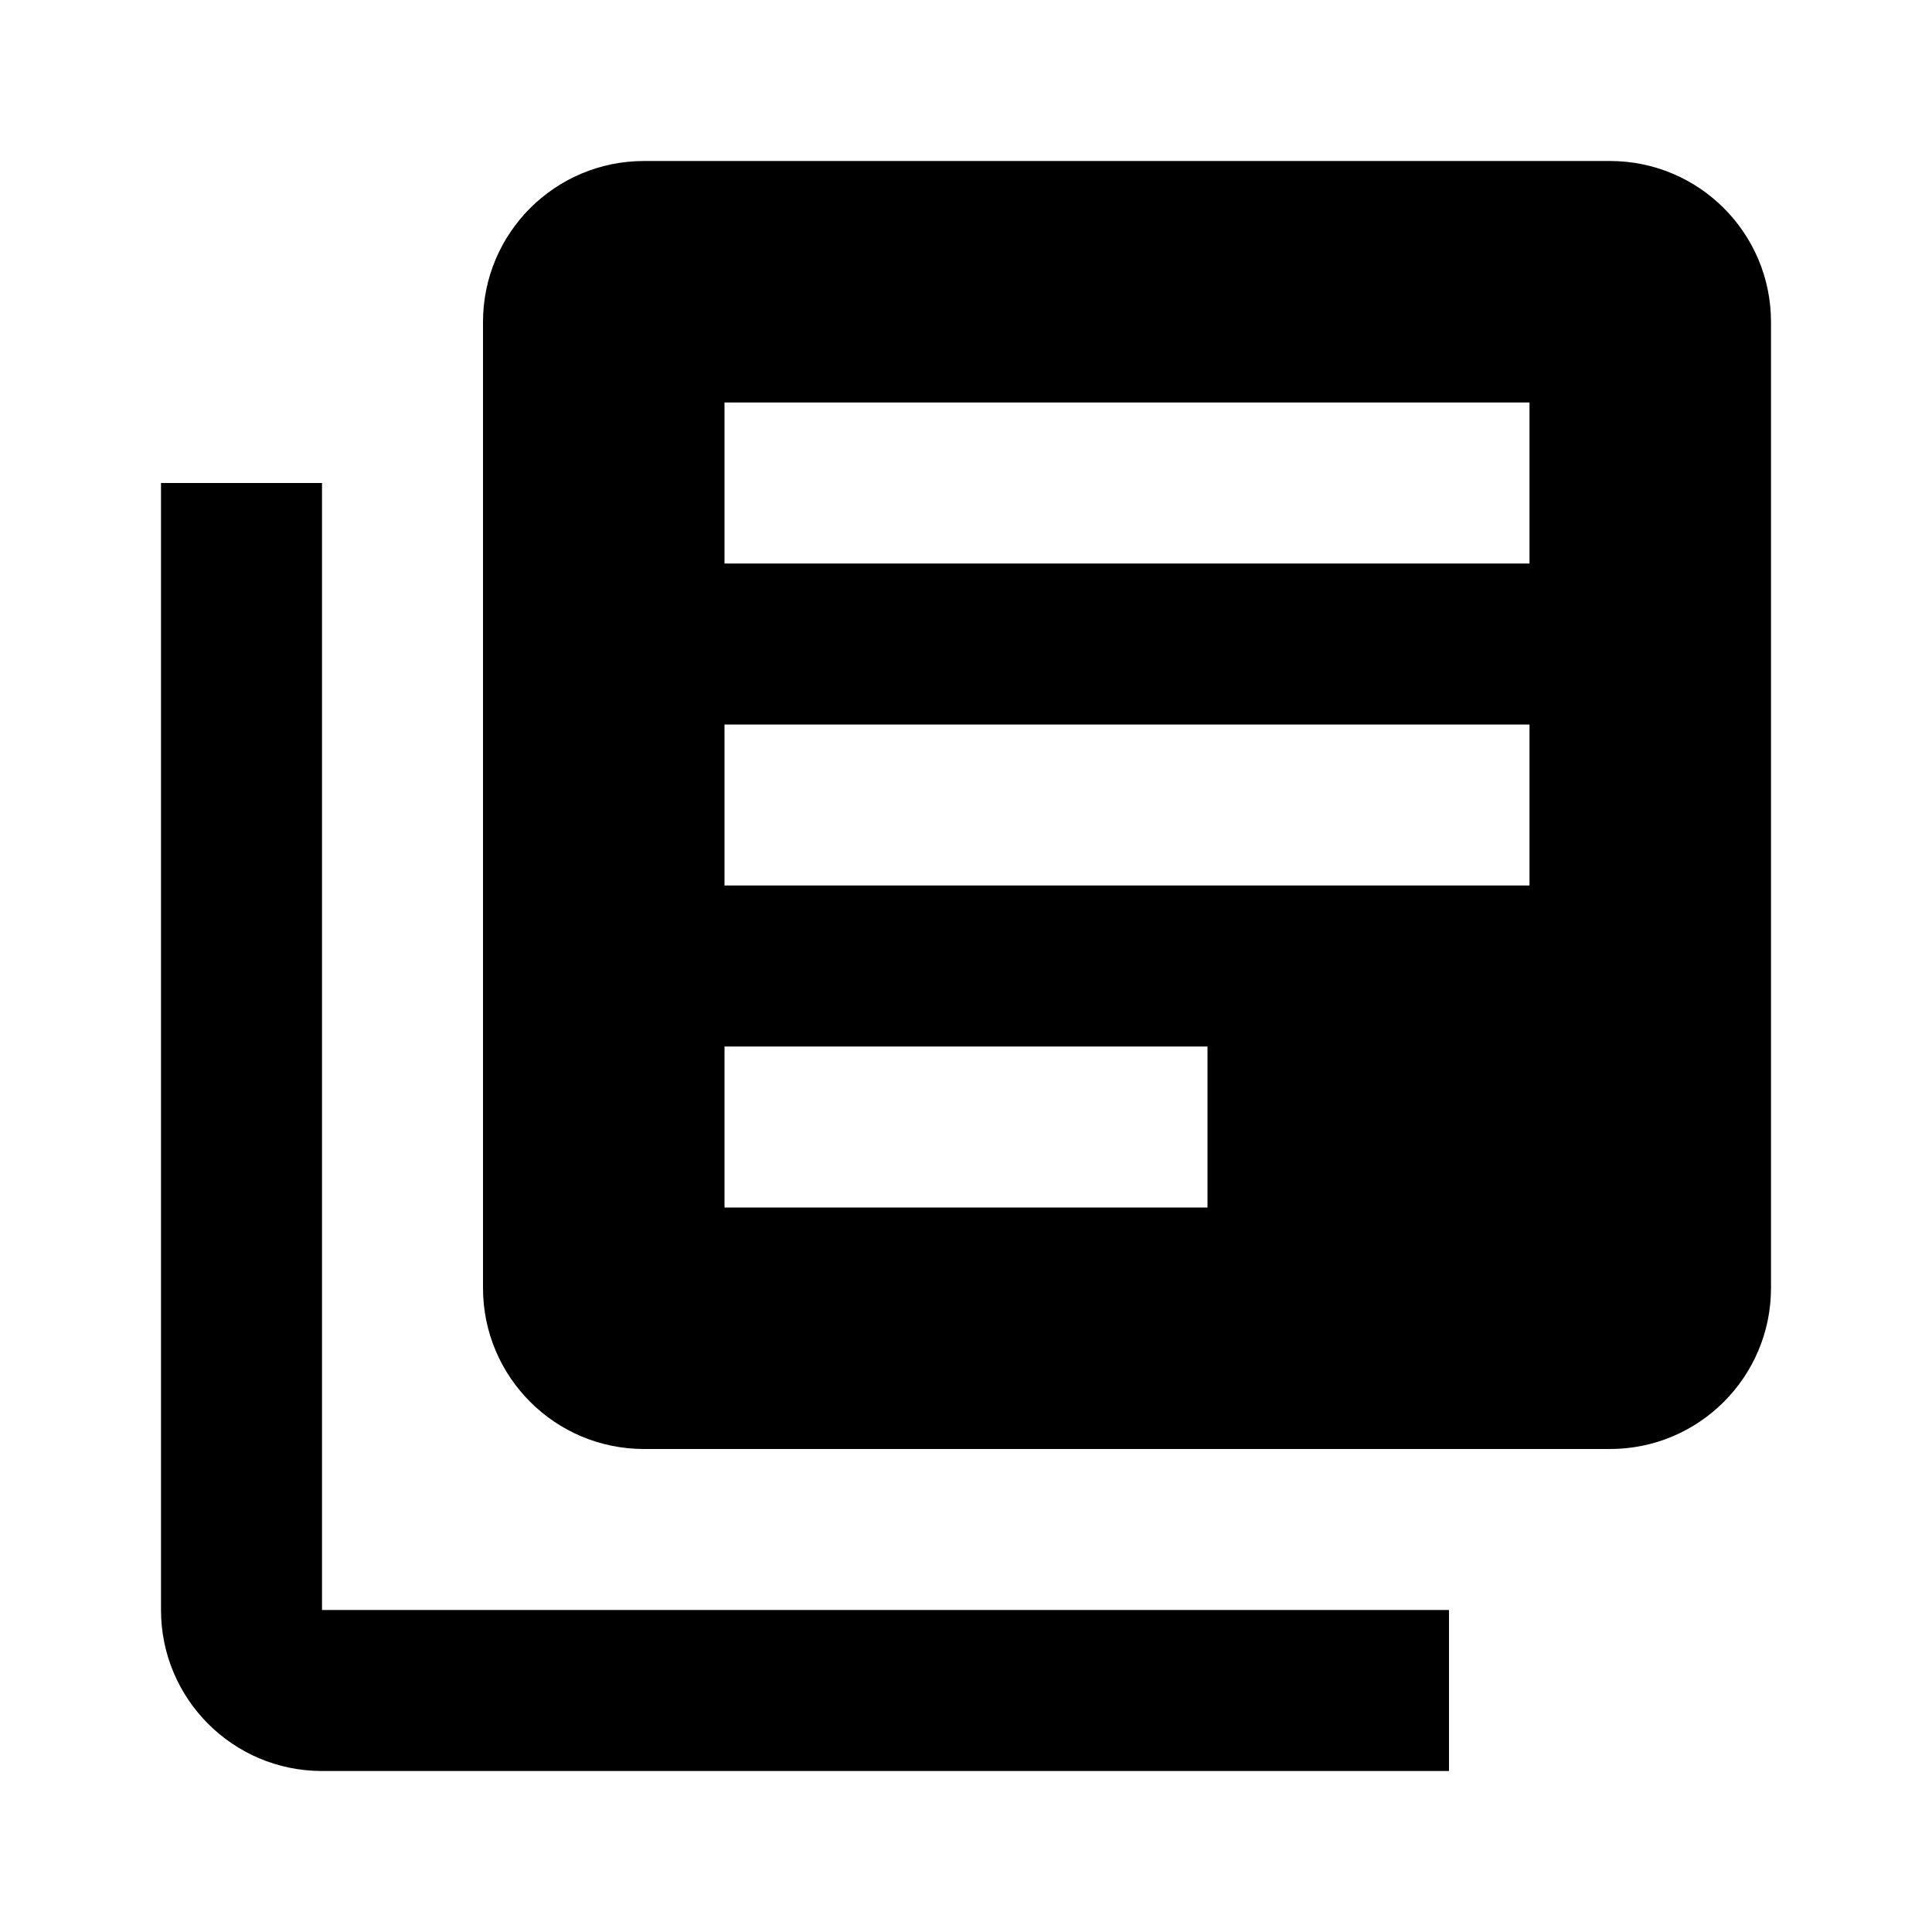
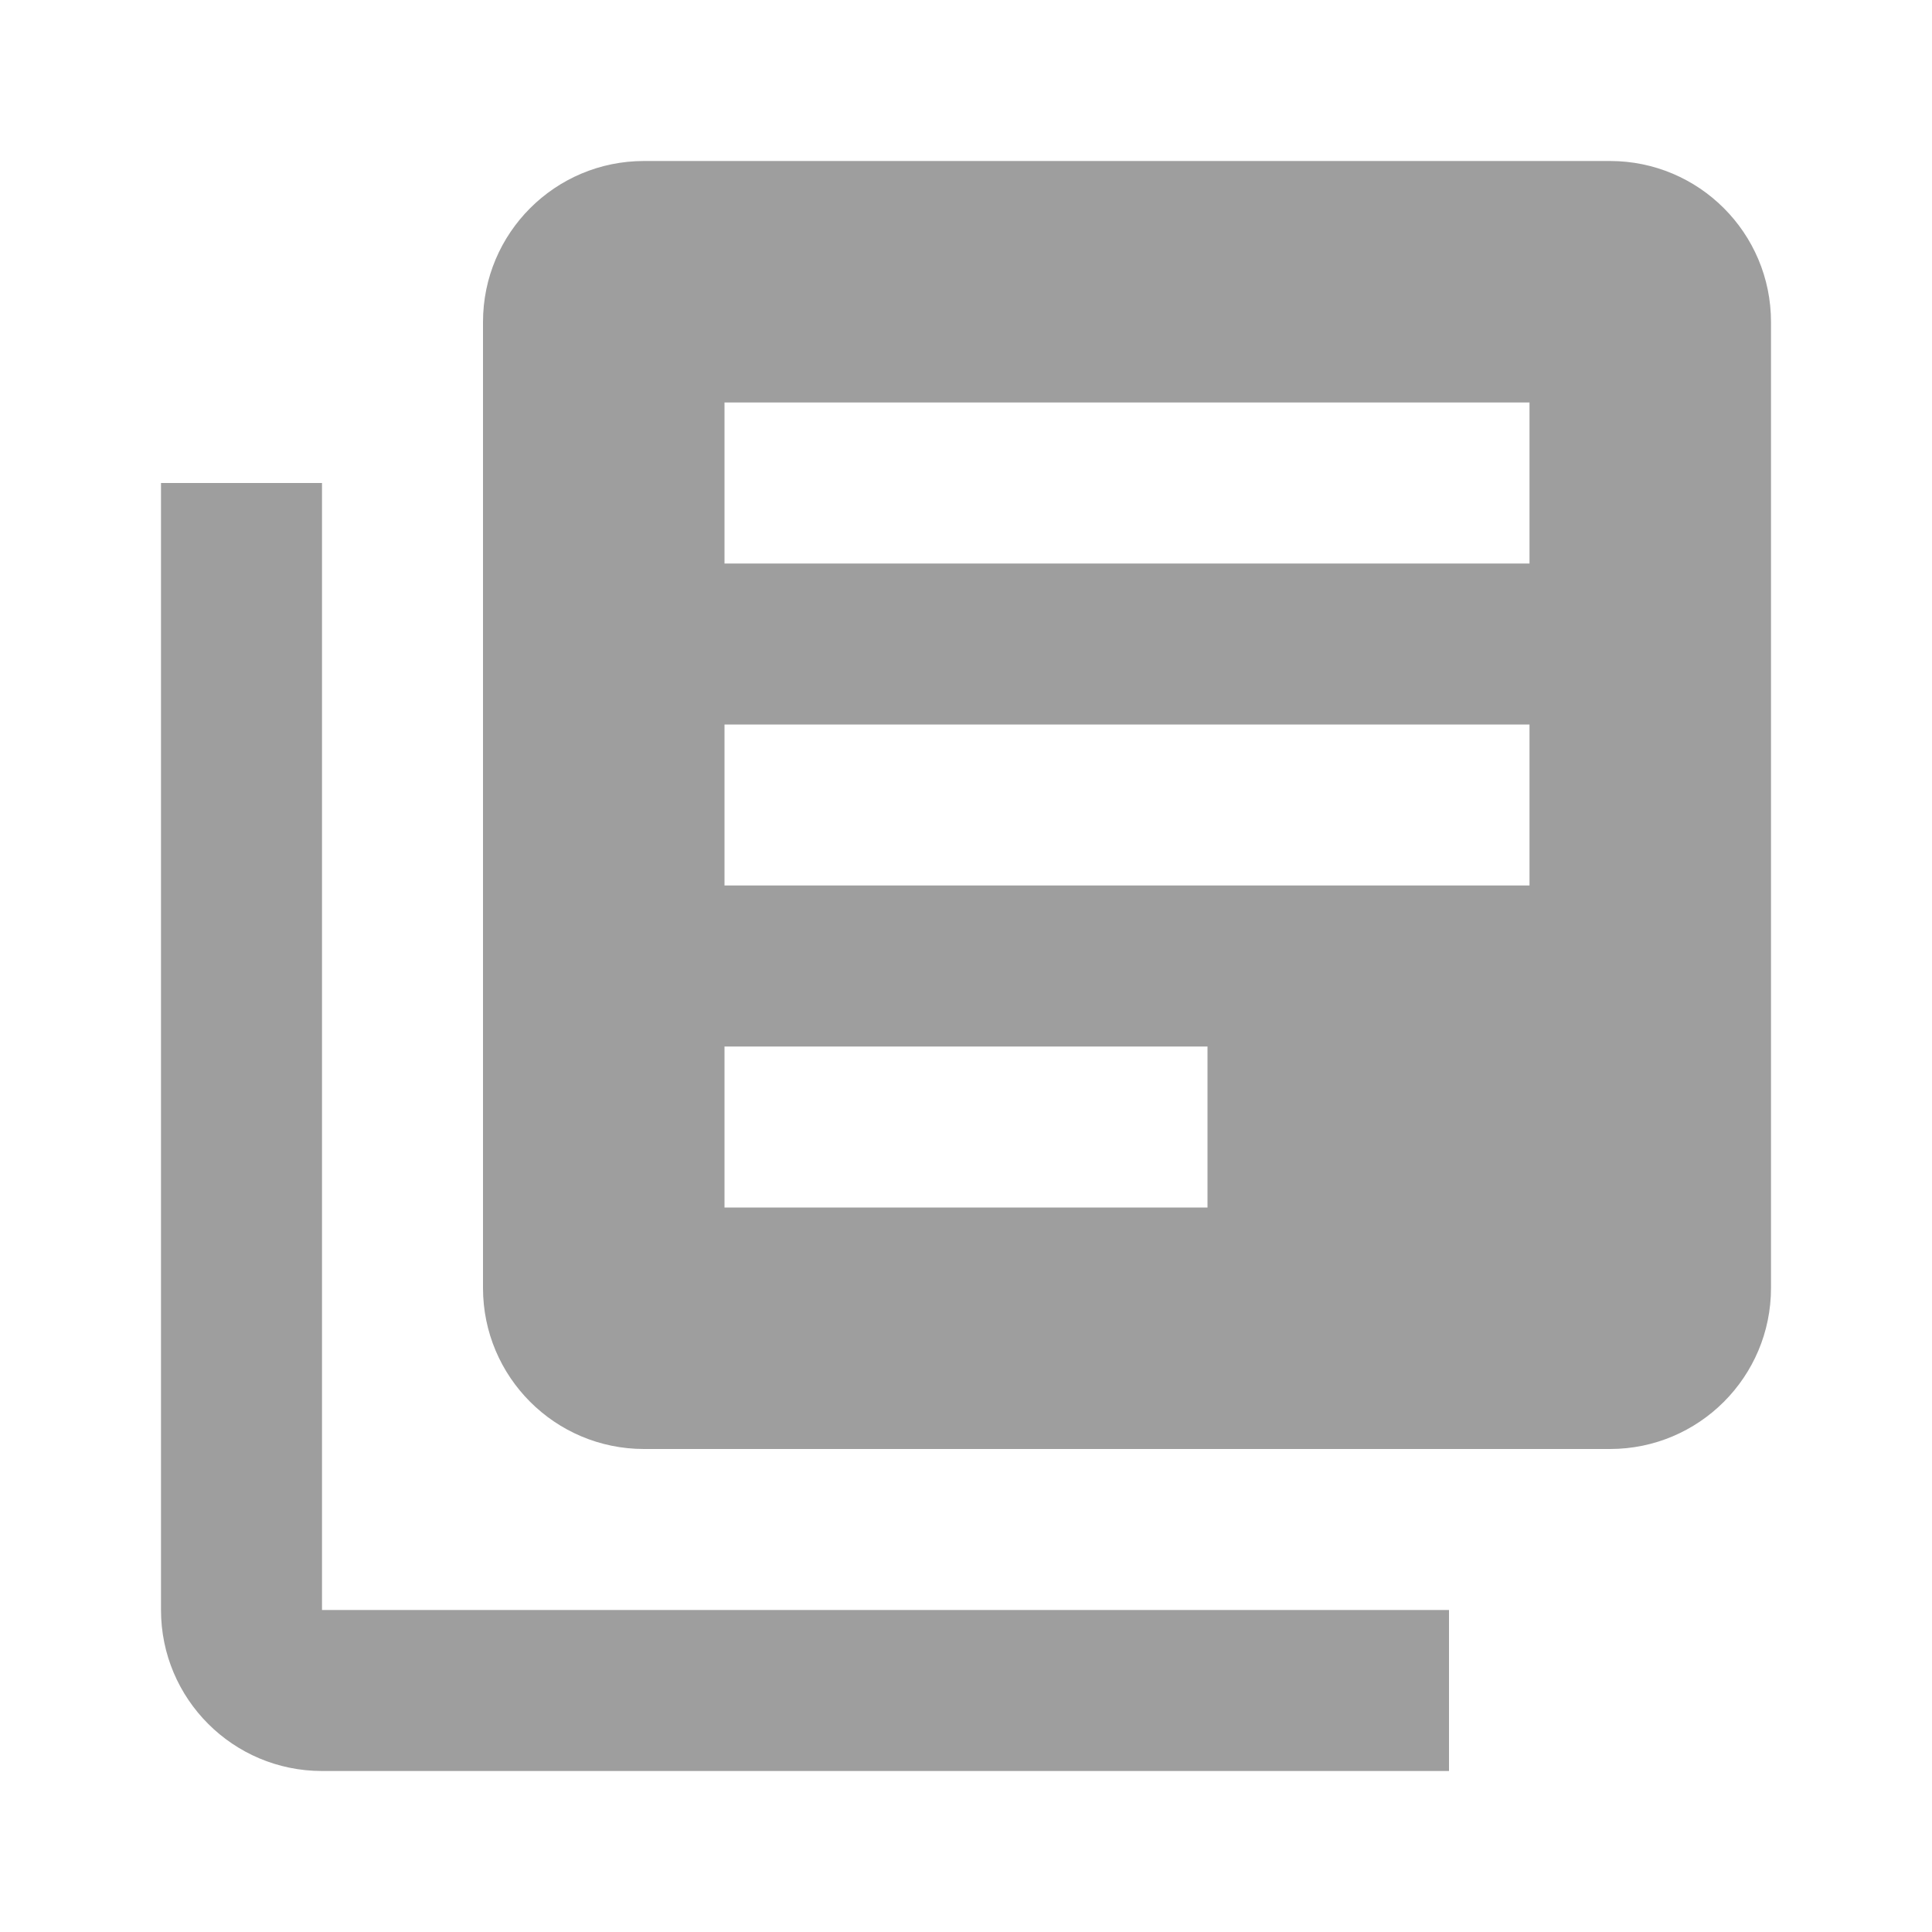
- <svg xmlns="http://www.w3.org/2000/svg" version="1.1" width="24" height="24" viewBox="0 0 24 24">
+ <svg xmlns="http://www.w3.org/2000/svg" version="1.1" width="24" height="24" fill="#9e9e9e" viewBox="0 0 24 24">
  <path d="M19,7H9V5H19M15,15H9V13H15M19,11H9V9H19M20,2H8A2,2 0 0,0 6,4V16A2,2 0 0,0 8,18H20A2,2 0 0,0 22,16V4A2,2 0 0,0 20,2M4,6H2V20A2,2 0 0,0 4,22H18V20H4V6Z" />
</svg>
